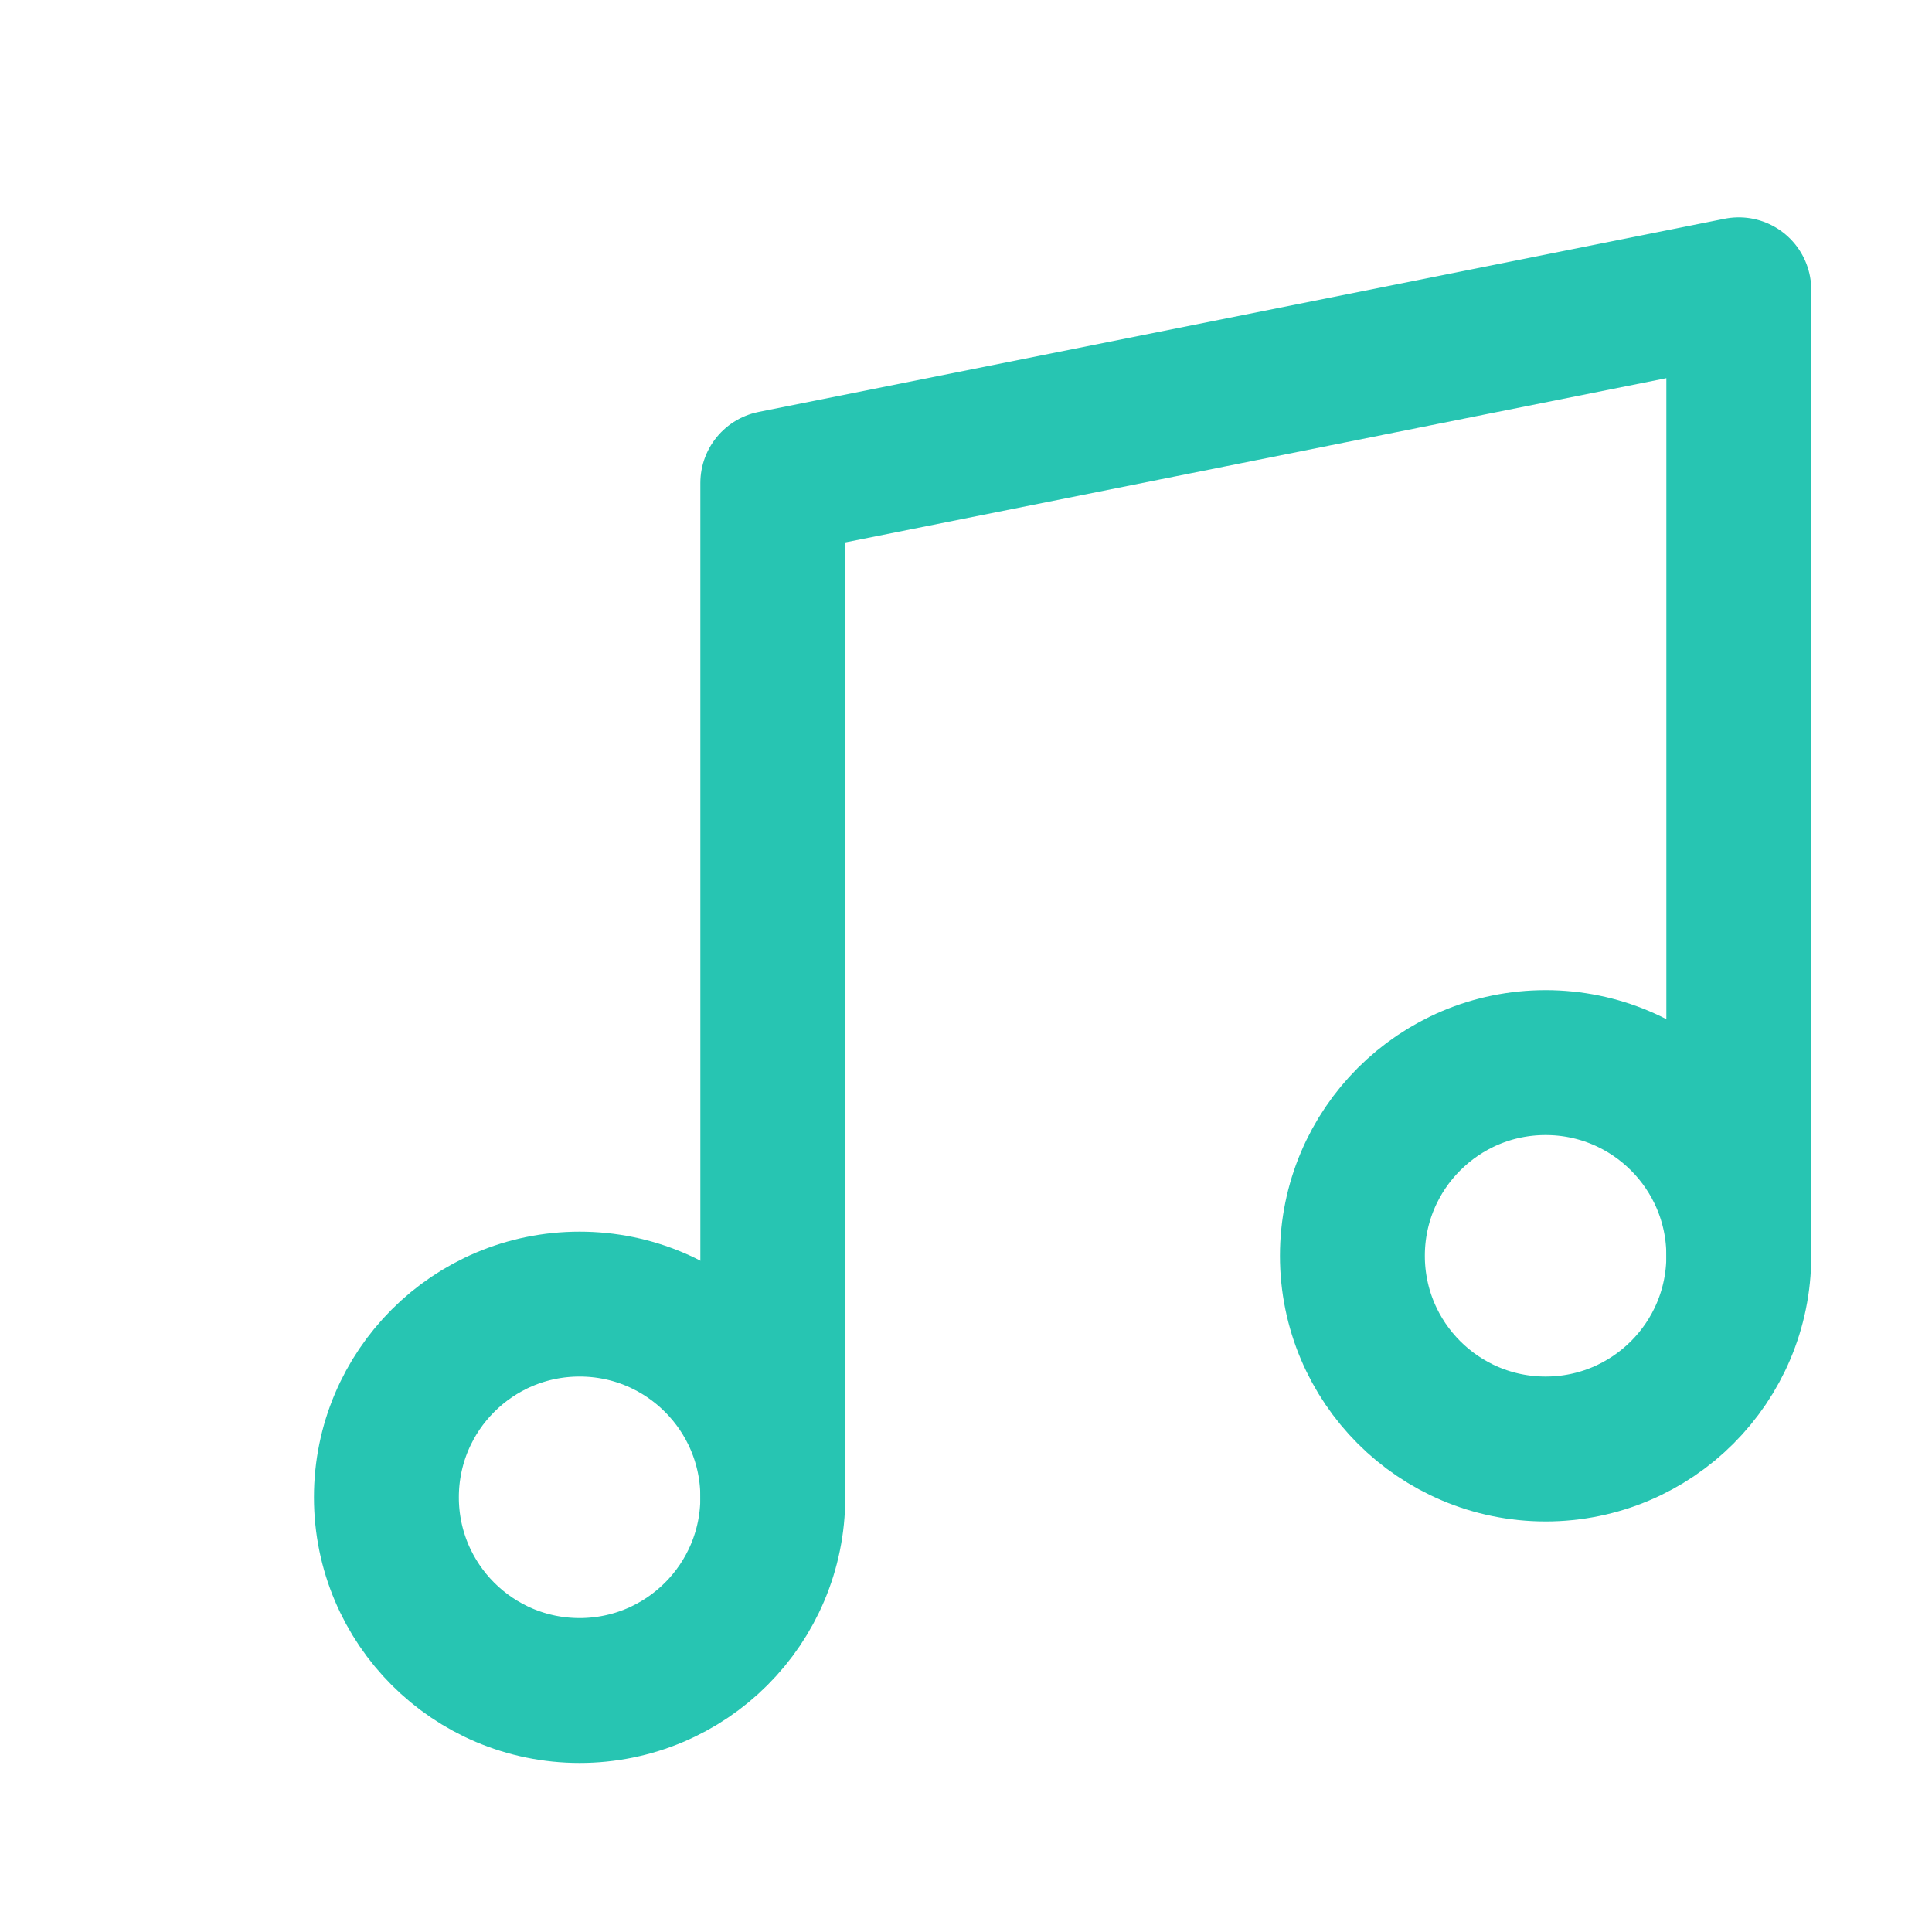
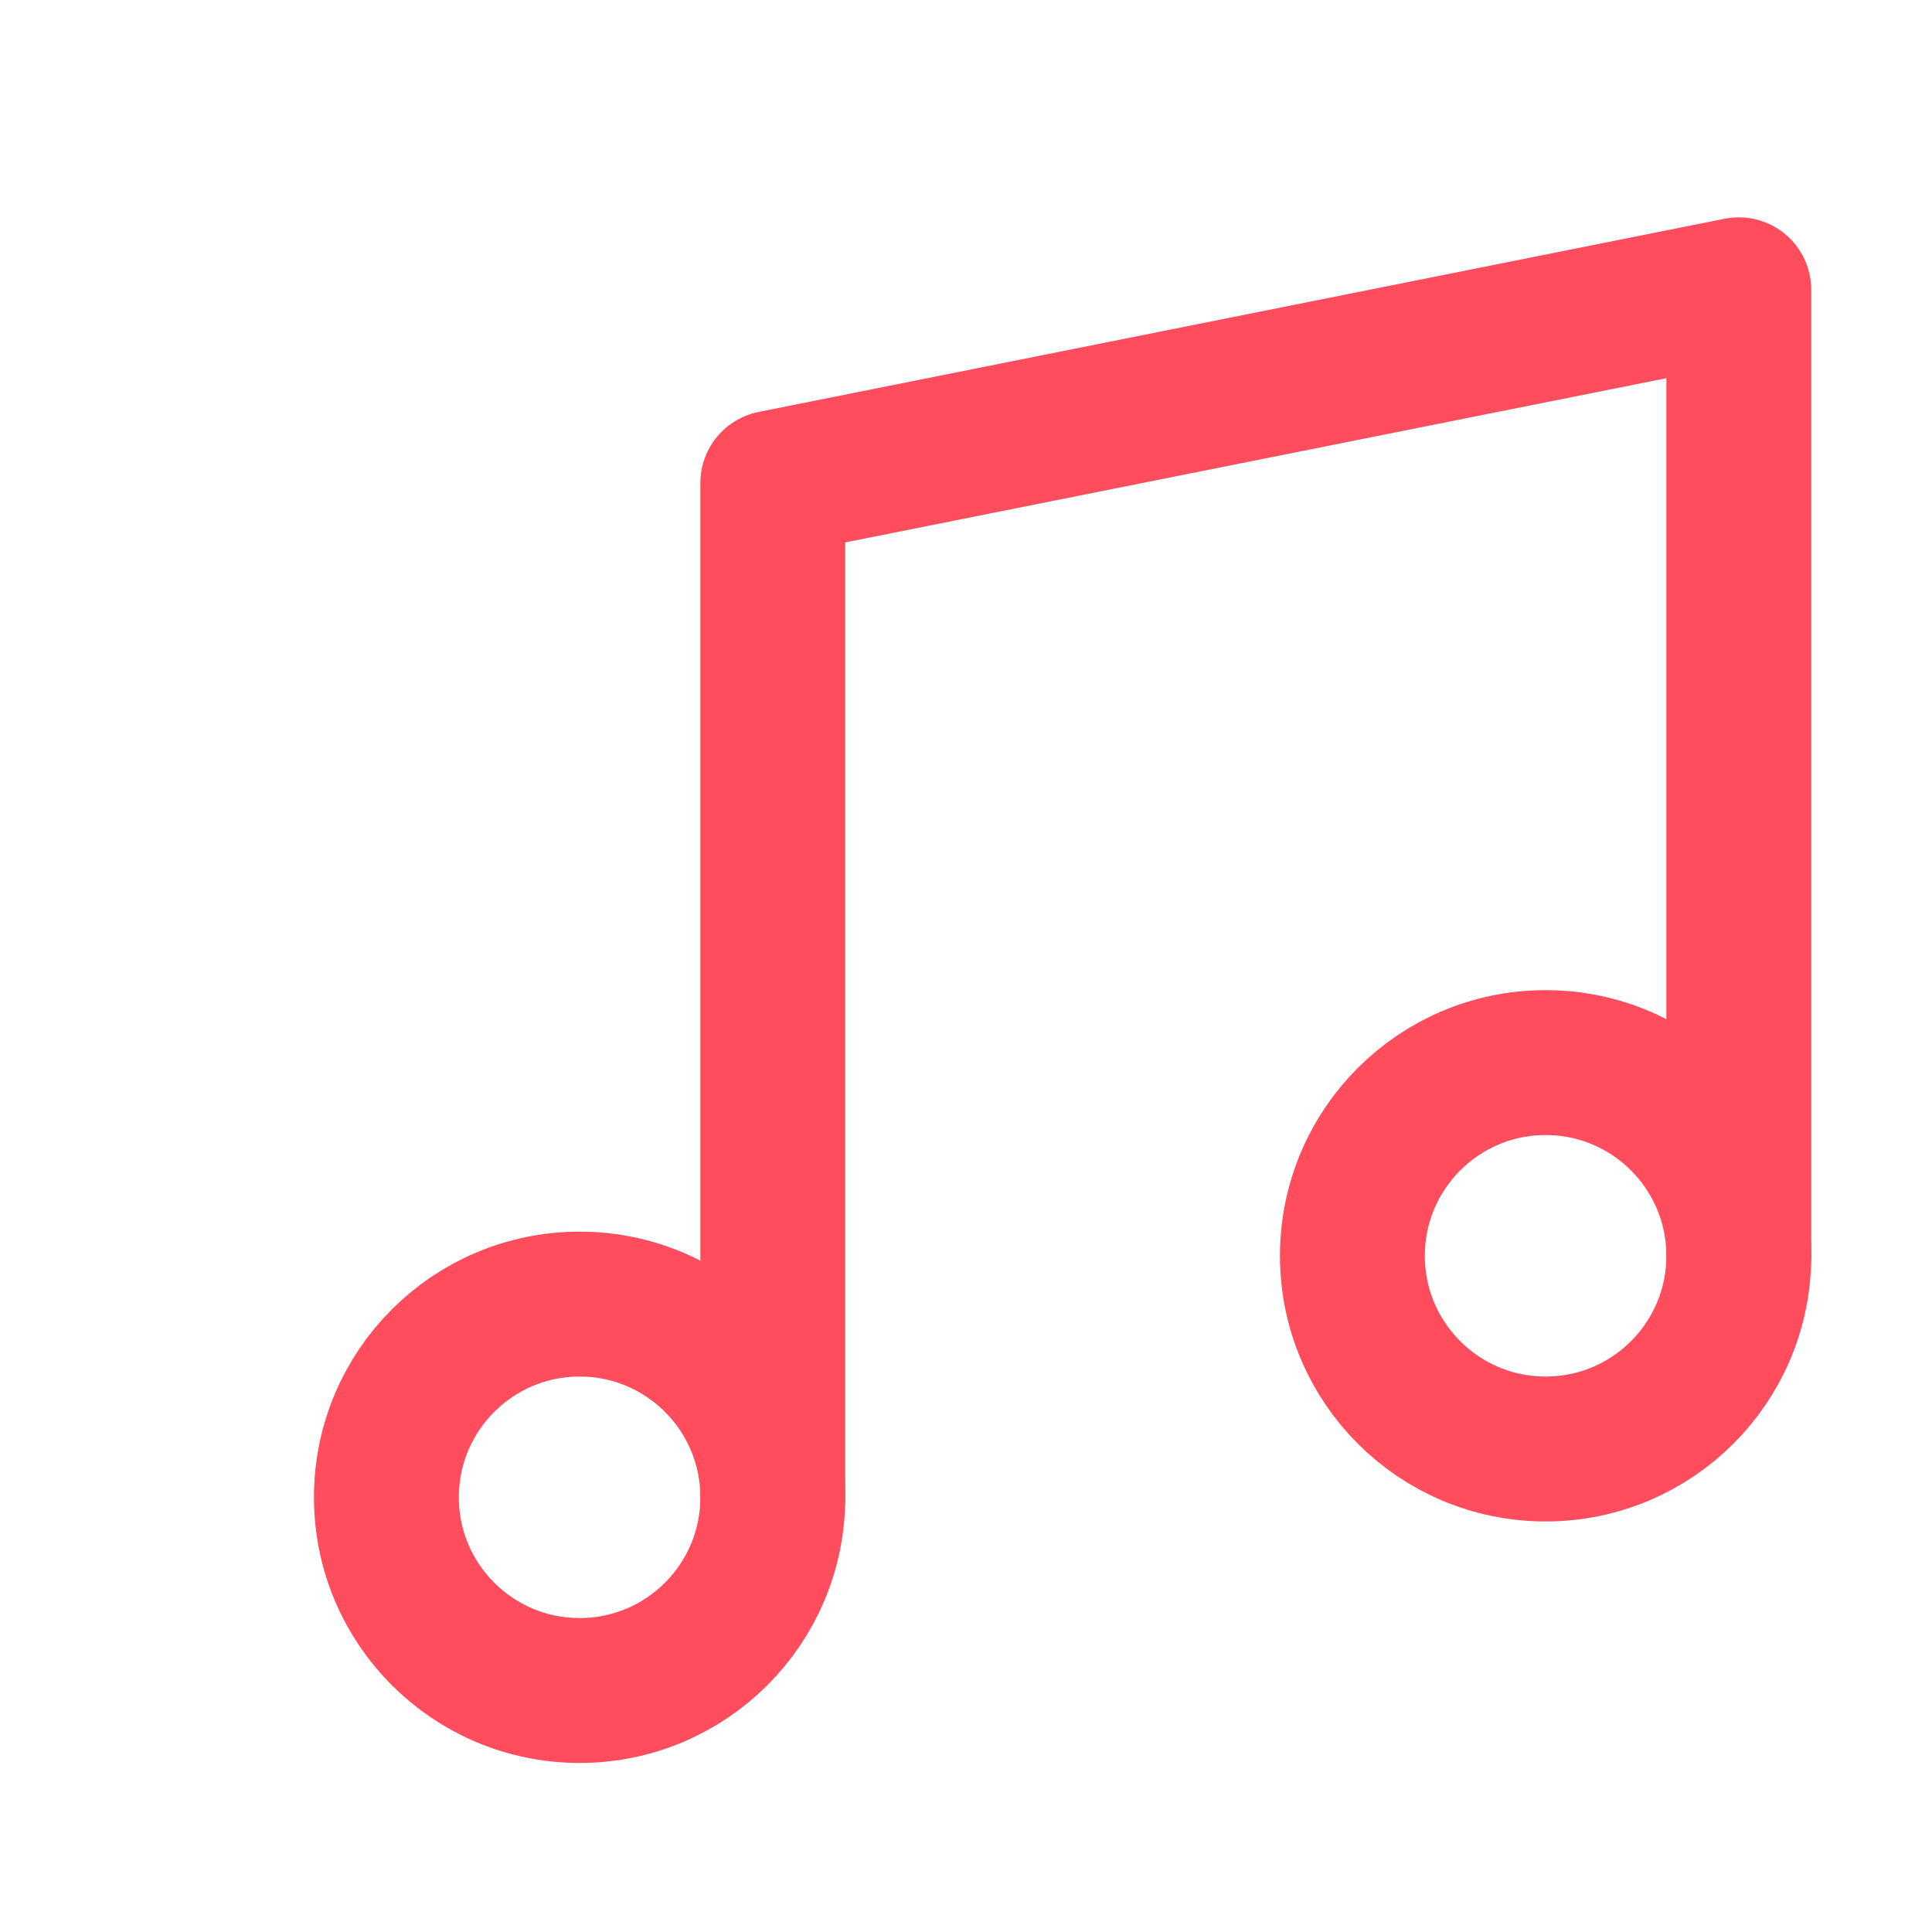
<svg xmlns="http://www.w3.org/2000/svg" width="20" height="20" viewBox="0 0 20 20" fill="none">
-   <path d="M8 15.5V5l10-2v10" stroke="#27C5B2" stroke-width="1.5" stroke-linecap="round" stroke-linejoin="round" />
-   <circle cx="6" cy="15.5" r="2" stroke="#27C5B2" stroke-width="1.5" />
-   <circle cx="16" cy="13" r="2" stroke="#27C5B2" stroke-width="1.5" />
+   <path d="M8 15.5V5l10-2v10" stroke="#FF4D5E" stroke-width="1.5" stroke-linecap="round" stroke-linejoin="round" />
+   <circle cx="6" cy="15.5" r="2" stroke="#FF4D5E" stroke-width="1.5" />
+   <circle cx="16" cy="13" r="2" stroke="#FF4D5E" stroke-width="1.5" />
</svg>
